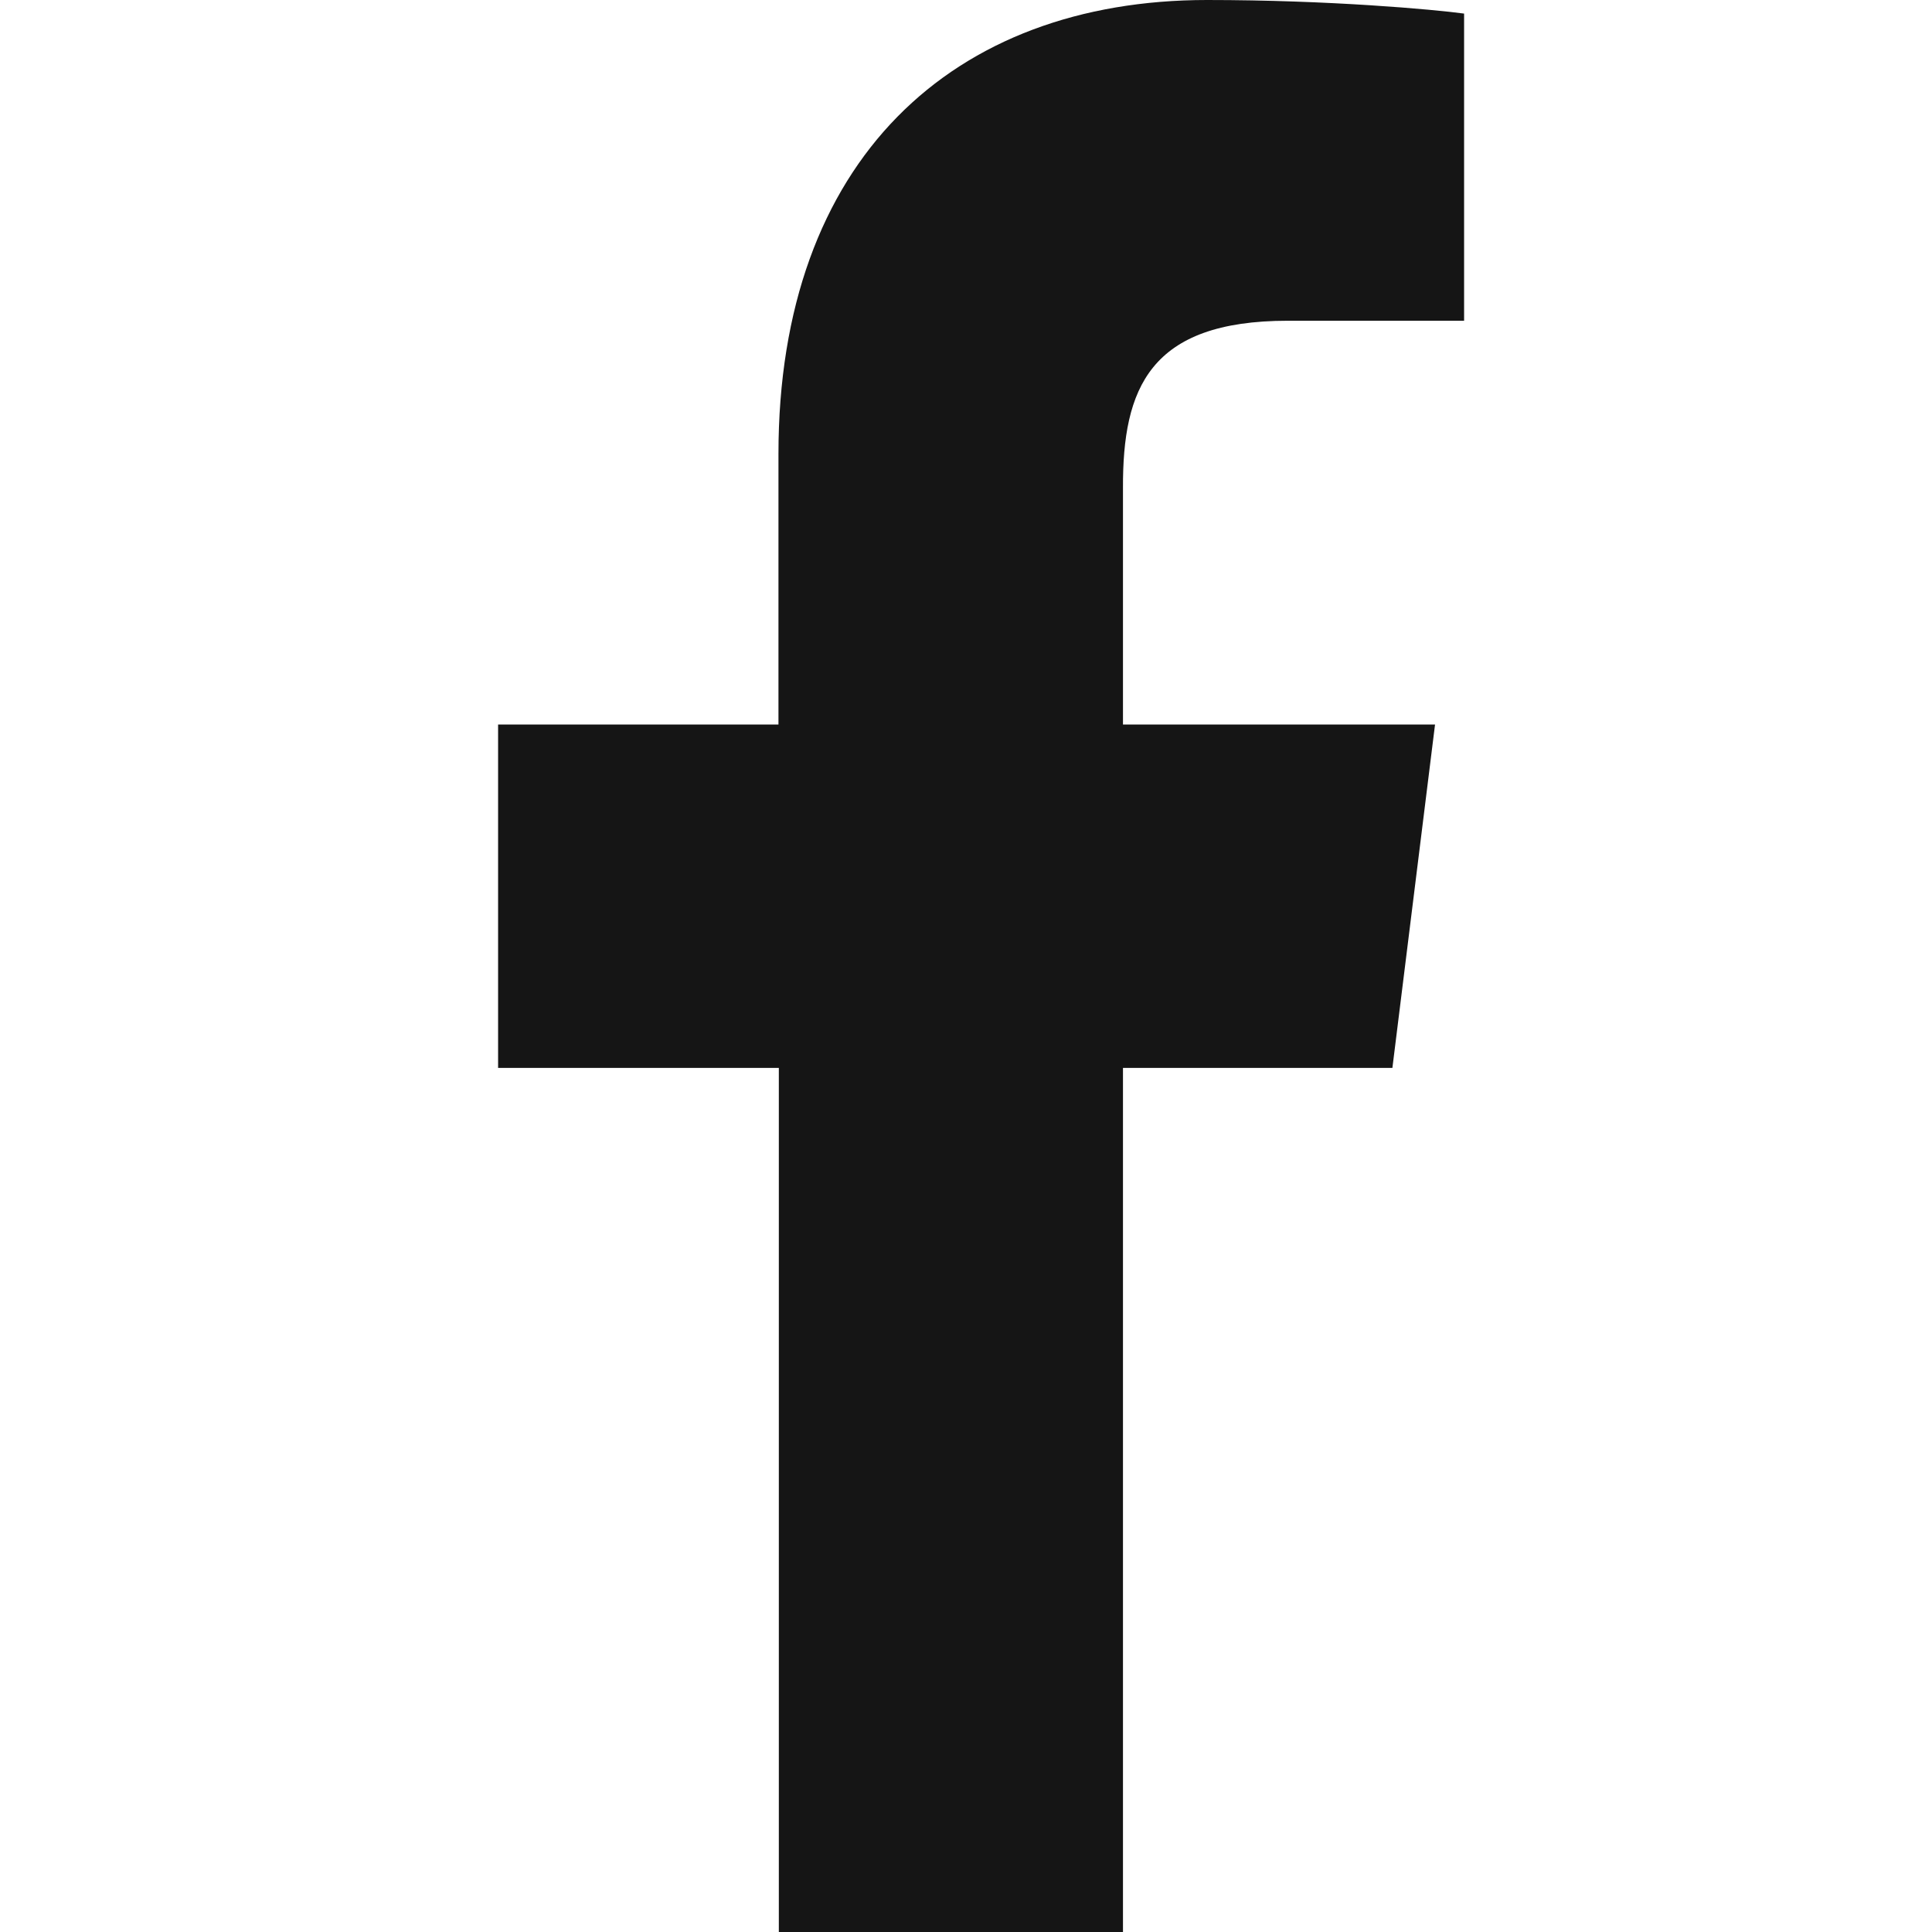
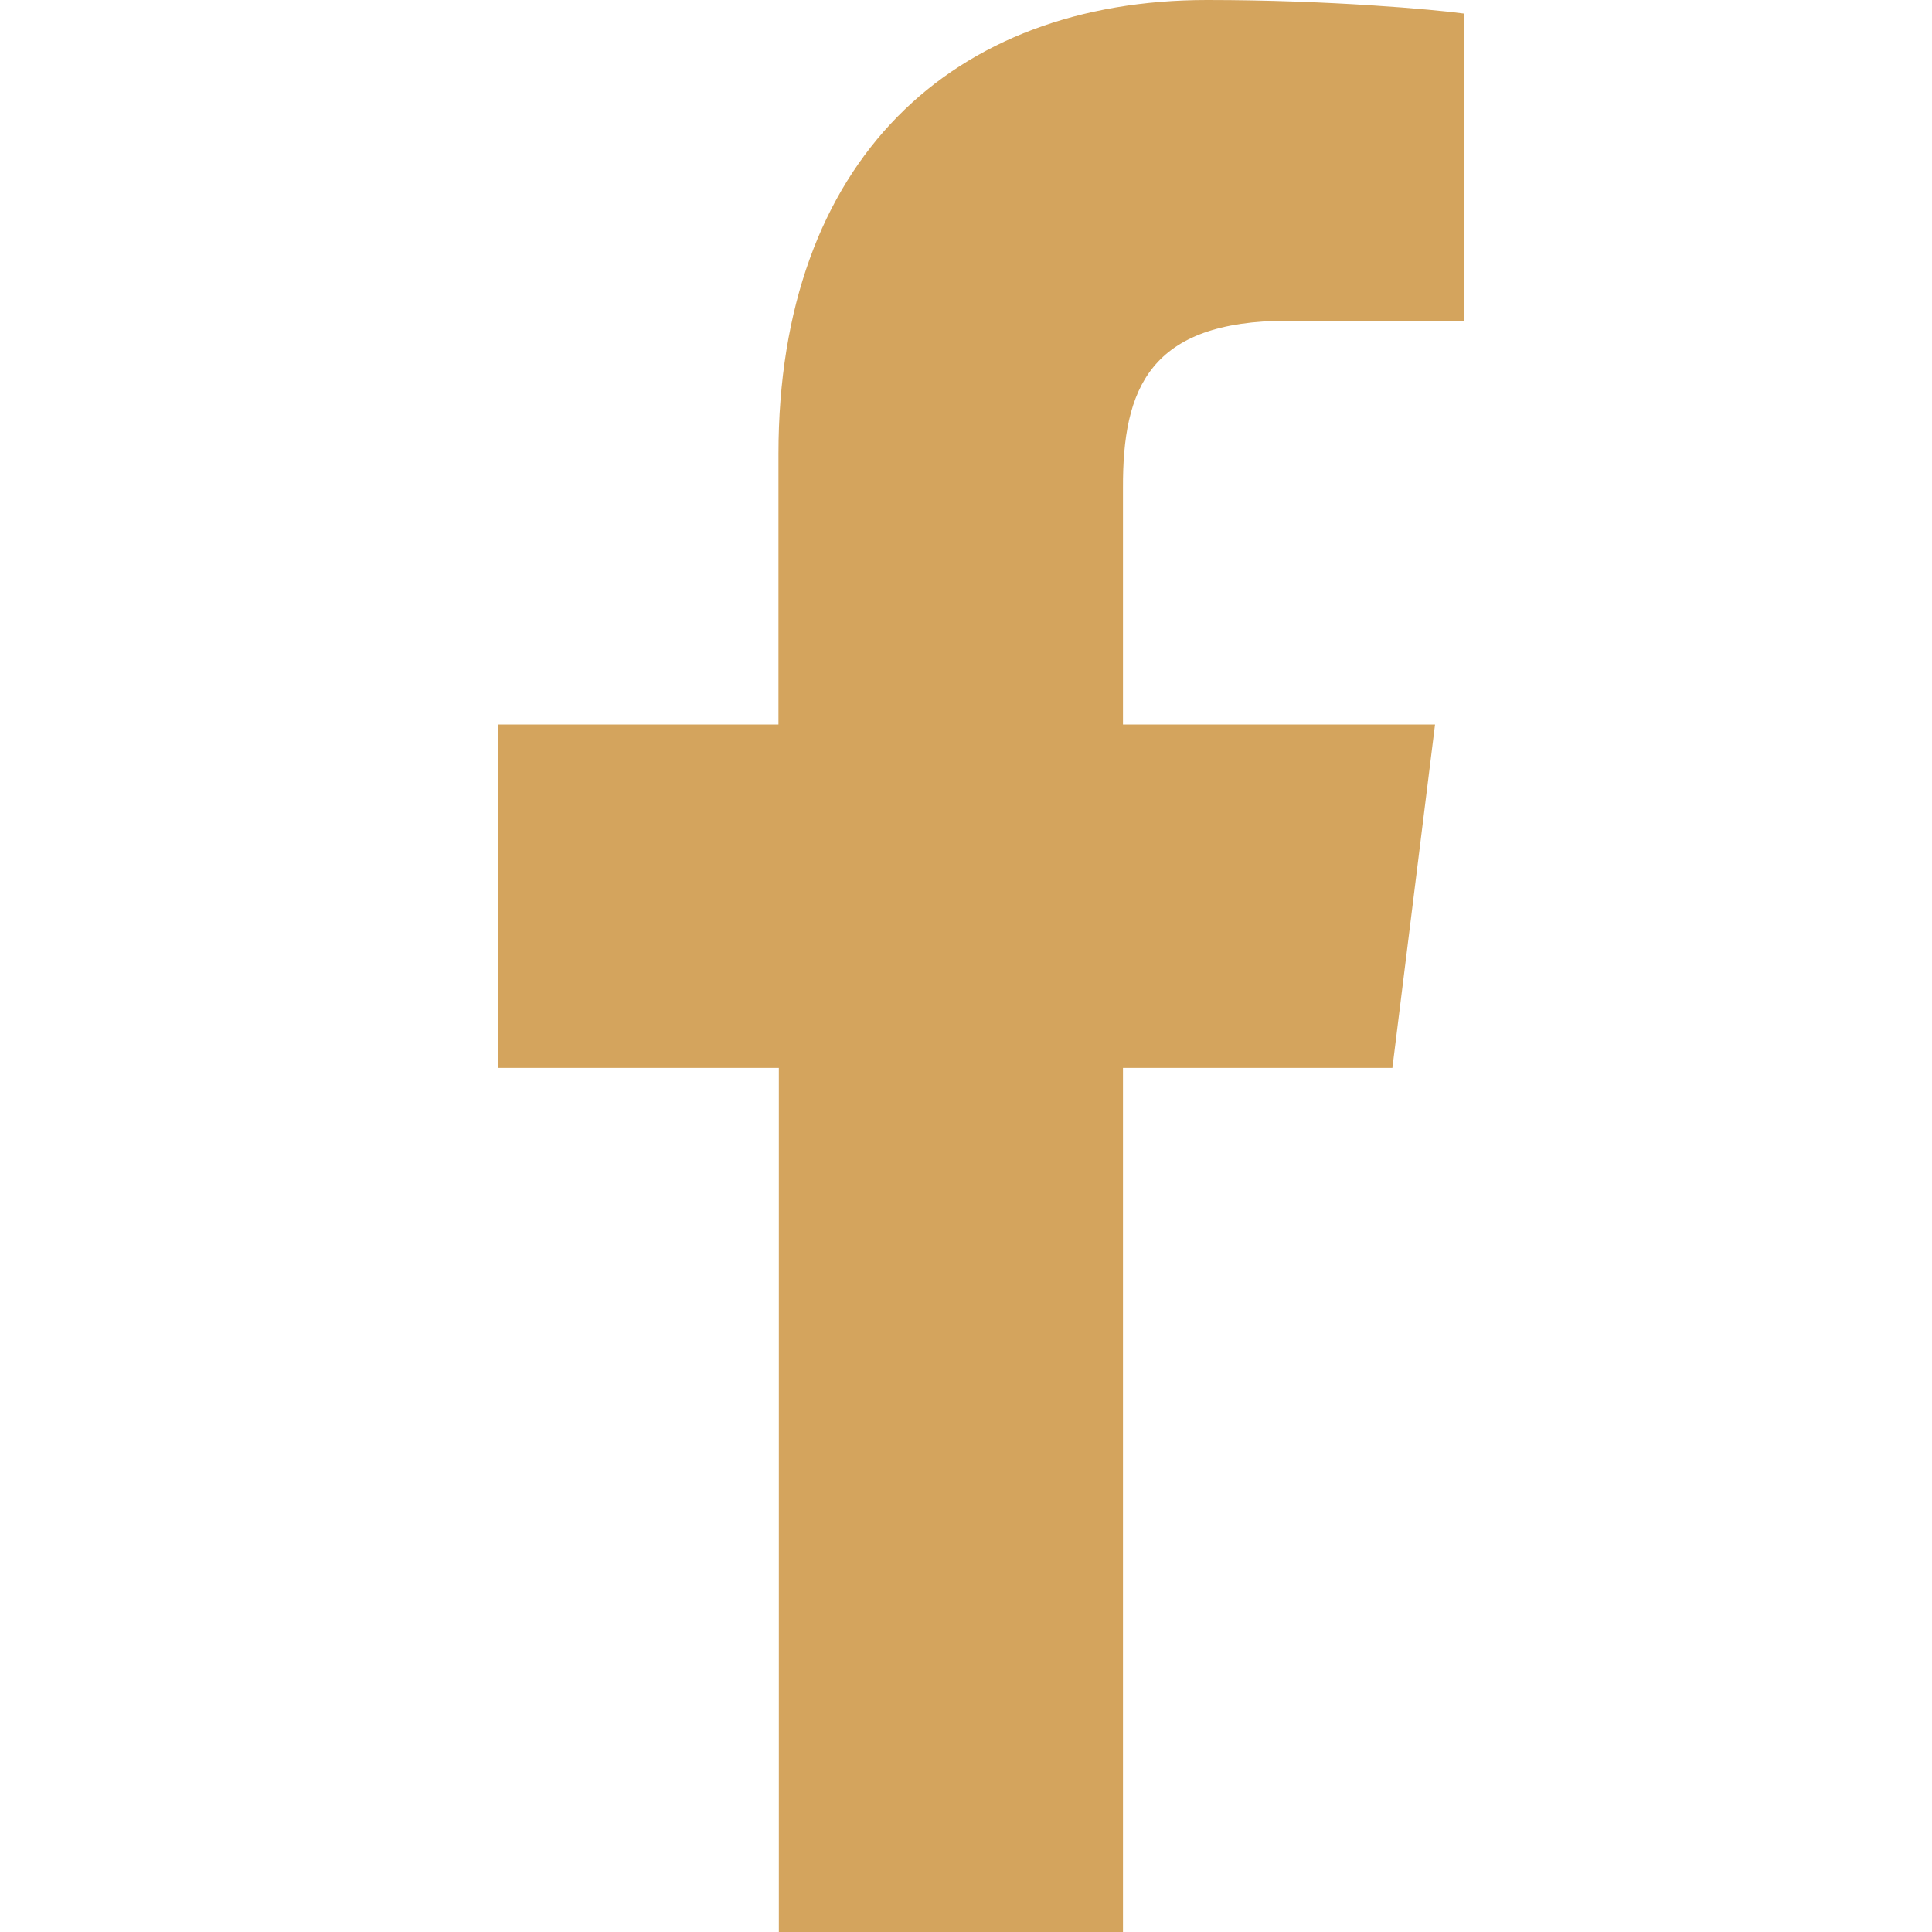
<svg xmlns="http://www.w3.org/2000/svg" version="1.1" id="Bold" x="0px" y="0px" viewBox="0 0 512 512" style="enable-background:new 0 0 512 512;" xml:space="preserve">
  <style type="text/css">
- 	.st0{fill:#151515;}
+ 	.st0{fill:#d4a45d;}
</style>
  <path class="st0" d="M341.3,85H388V3.6C379.9,2.5,352.2,0,319.9,0c-67.4,0-113.6,42.4-113.6,120.3V192H132v91h74.4v229h91.2V283  h71.4l11.3-91h-82.7v-62.7C297.5,103,304.6,85,341.3,85L341.3,85z" />
</svg>
